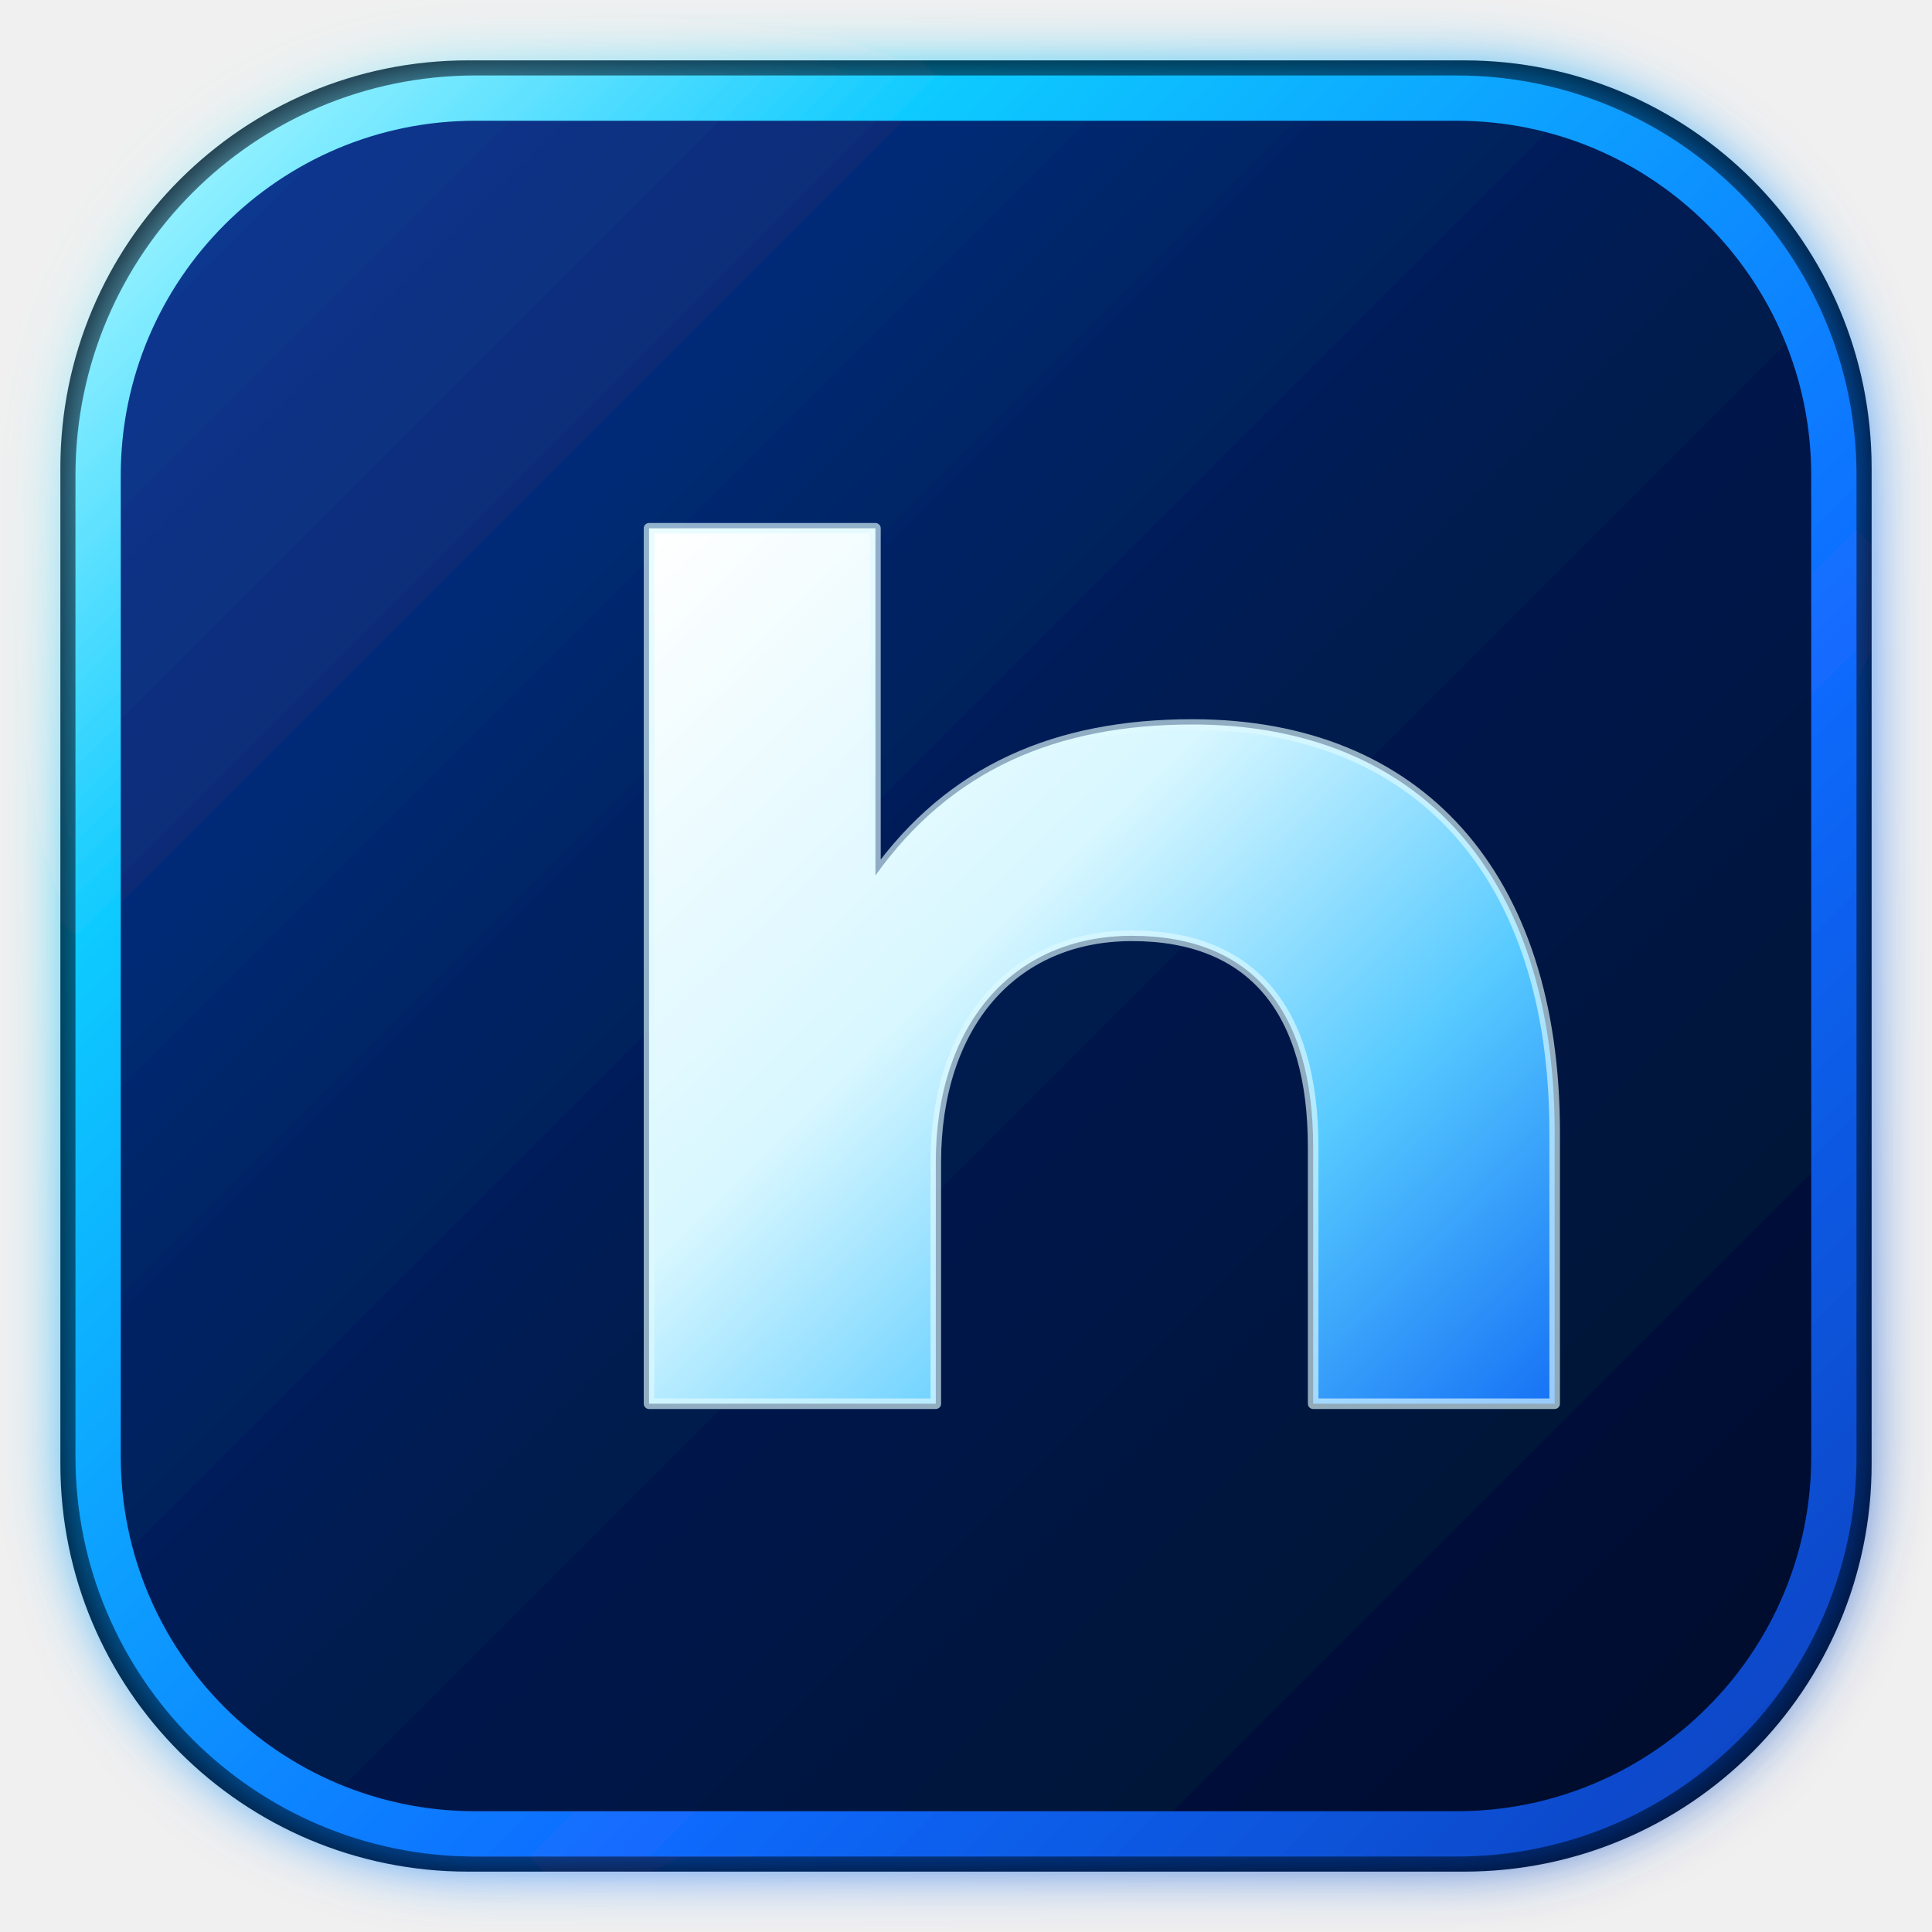
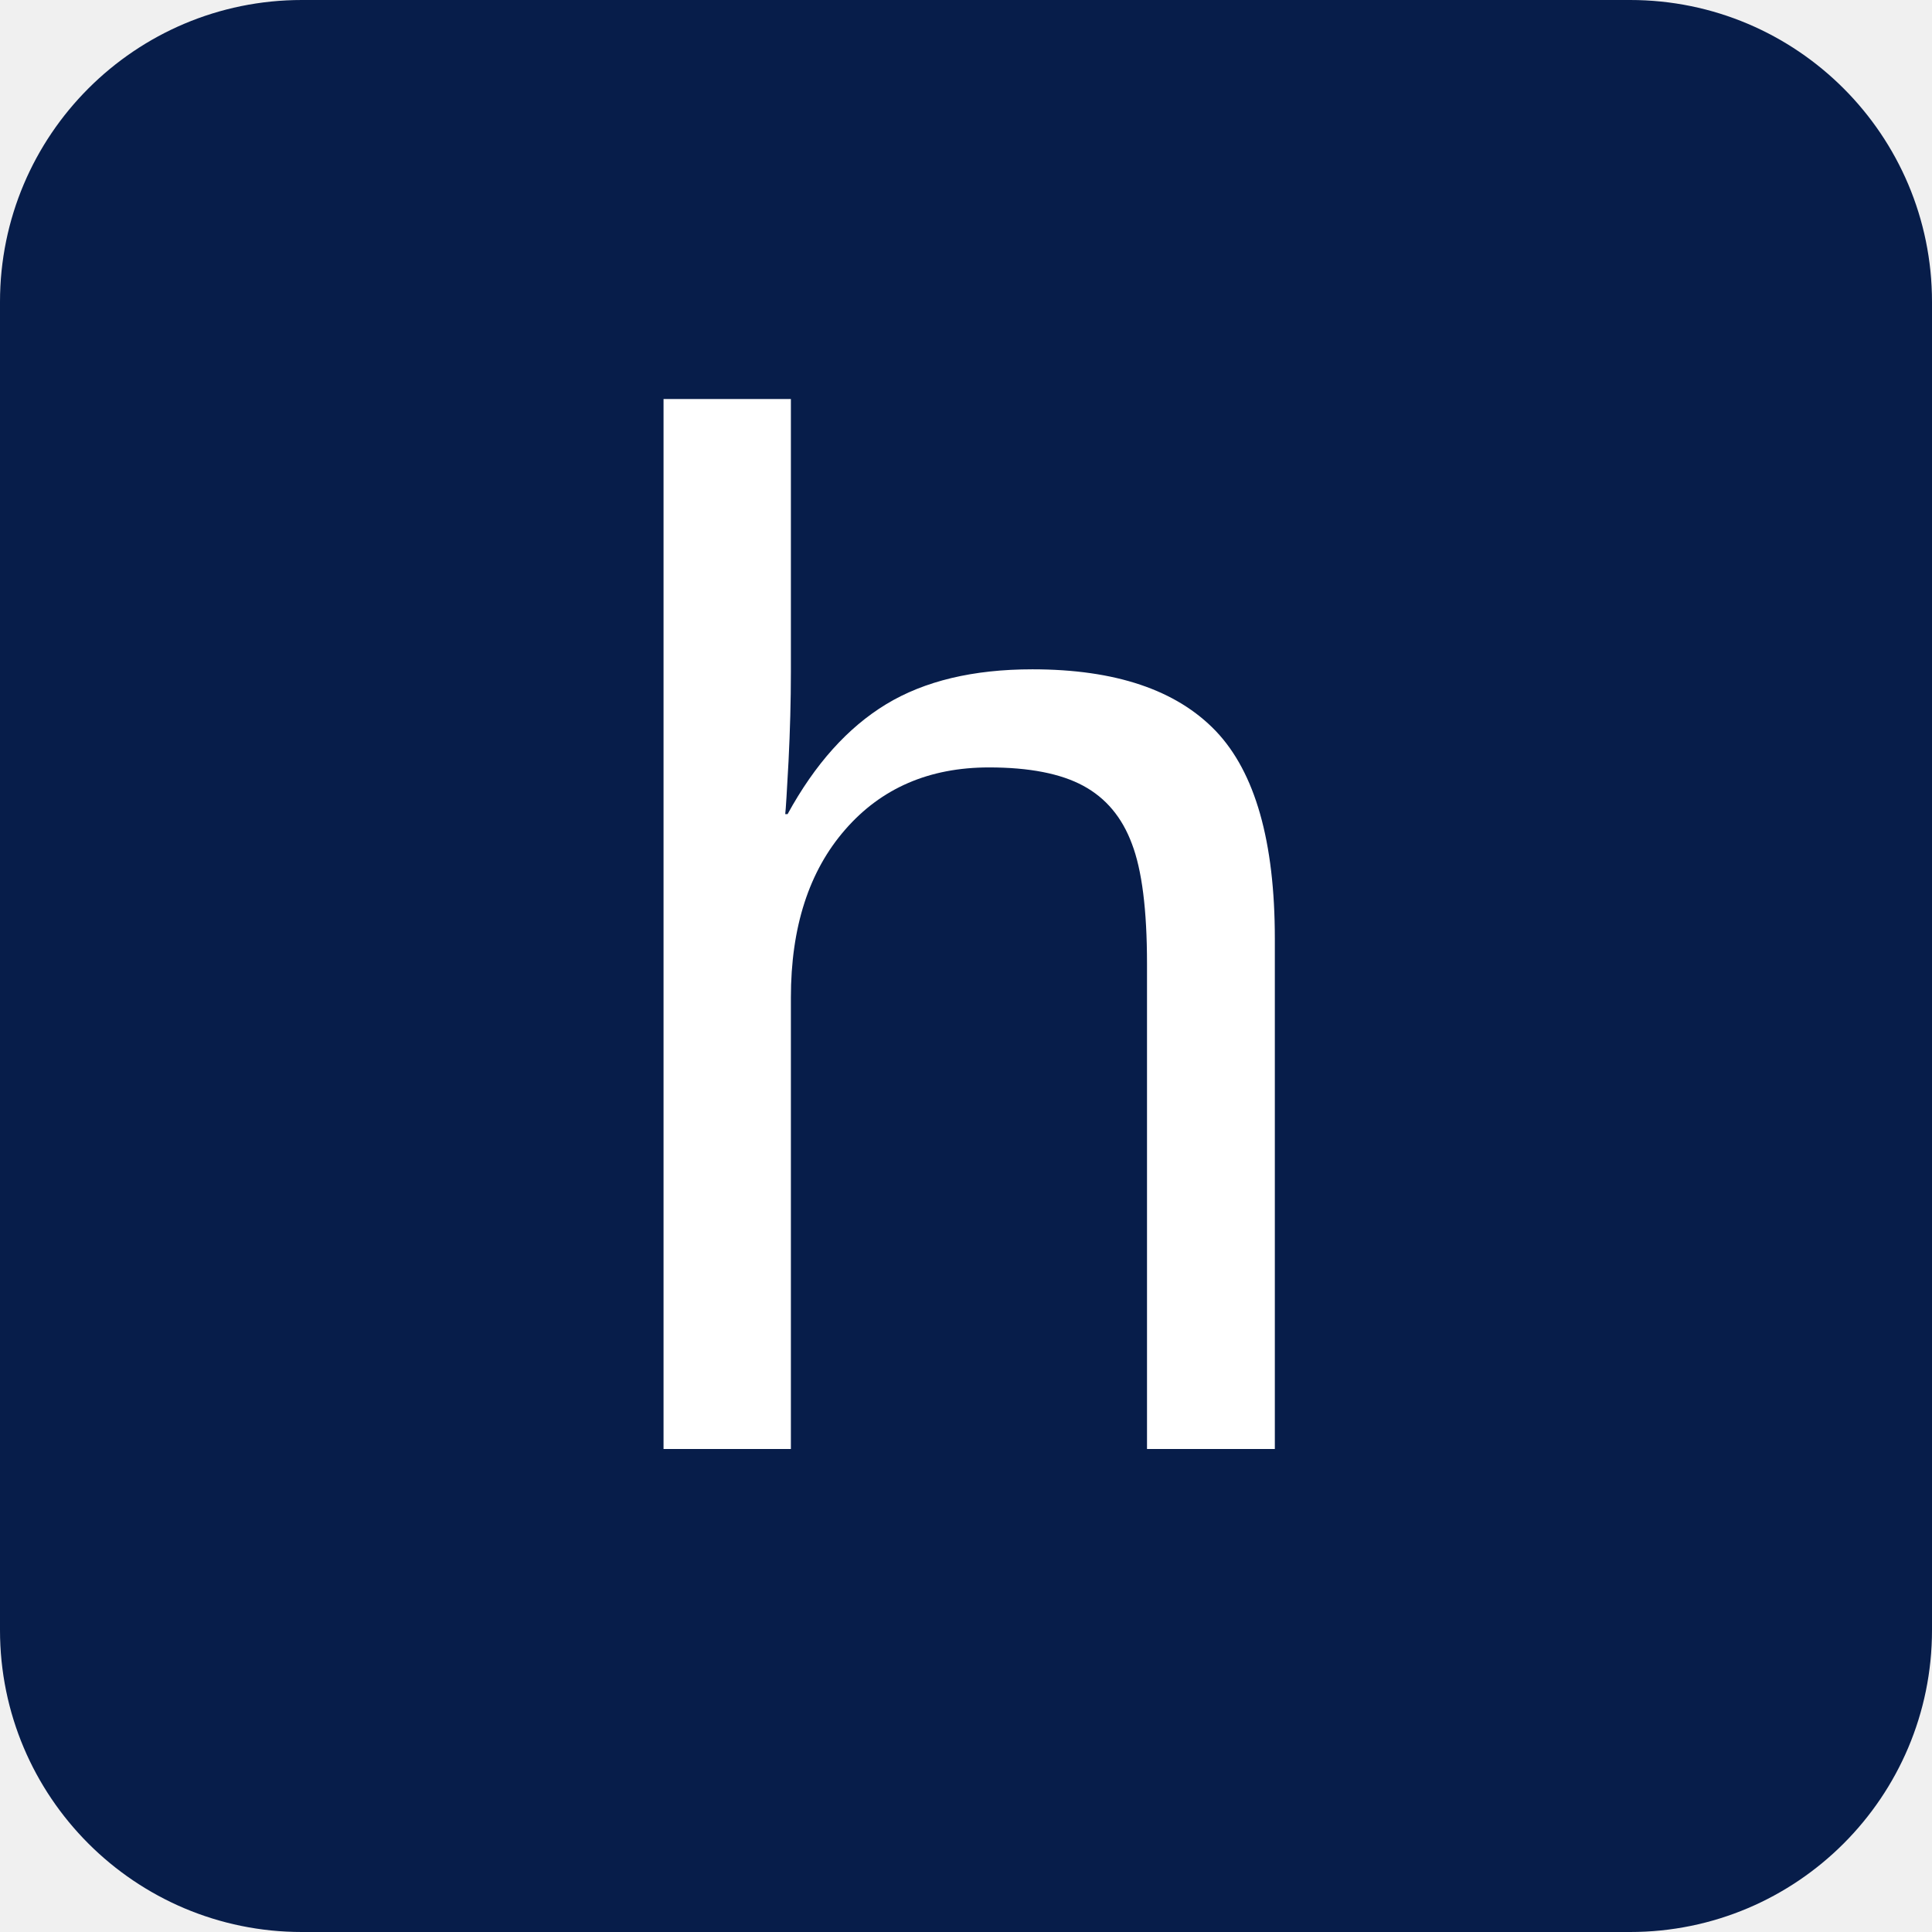
- <svg xmlns="http://www.w3.org/2000/svg" viewBox="0 0 128 128">
-   <defs>
-     <linearGradient id="tile" x1="0" y1="0" x2="1" y2="1">
-       <stop offset="0" stop-color="#073c9b" />
-       <stop offset=".48" stop-color="#061c53" />
-       <stop offset="1" stop-color="#020b27" />
-     </linearGradient>
-     <linearGradient id="edge" x1="0" y1="0" x2="1" y2="1">
-       <stop offset="0" stop-color="#b7fbff" />
-       <stop offset=".25" stop-color="#08c8ff" />
-       <stop offset=".65" stop-color="#126cff" />
-       <stop offset="1" stop-color="#0640bd" />
-     </linearGradient>
-     <linearGradient id="letter" x1="0" y1="0" x2="1" y2="1">
-       <stop offset="0" stop-color="#ffffff" />
-       <stop offset=".42" stop-color="#d8f7ff" />
-       <stop offset=".72" stop-color="#57caff" />
-       <stop offset="1" stop-color="#1672f5" />
-     </linearGradient>
-     <filter id="glow" x="-30%" y="-30%" width="160%" height="160%">
-       <feGaussianBlur stdDeviation="2.2" result="blur" />
-       <feMerge>
-         <feMergeNode in="blur" />
-         <feMergeNode in="SourceGraphic" />
-       </feMerge>
-     </filter>
-   </defs>
-   <rect x="4" y="4" width="120" height="120" rx="27" fill="#020817" />
-   <rect x="6.5" y="6.5" width="115" height="115" rx="25" fill="url(#tile)" stroke="url(#edge)" stroke-width="3" filter="url(#glow)" />
-   <path d="M43 93V35h15v23c5-7 12-10 21-10 15 0 24 10 24 27v18H87V76c0-9-4-14-12-14s-13 6-13 15v16Z" fill="url(#letter)" stroke="#dffaff" stroke-opacity=".65" stroke-width=".7" stroke-linejoin="round" />
+ <svg xmlns="http://www.w3.org/2000/svg" viewBox="0 0 64 64">
+   <rect width="64" height="64" rx="10" fill="#071D4A" />
+   <text x="32" y="48" text-anchor="middle" font-family="Arial, Helvetica, sans-serif" font-size="48" font-weight="500" fill="#FFFFFF">h</text>
</svg>
